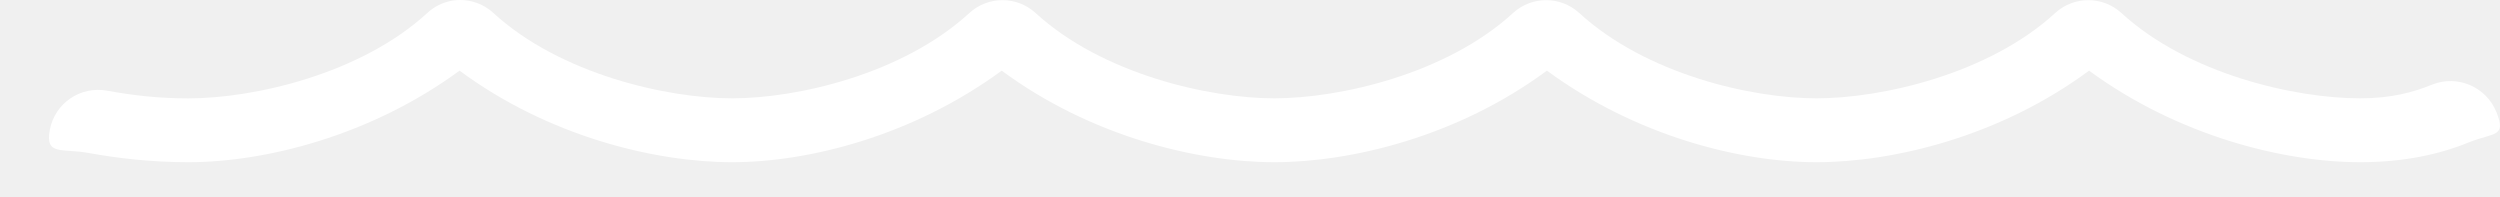
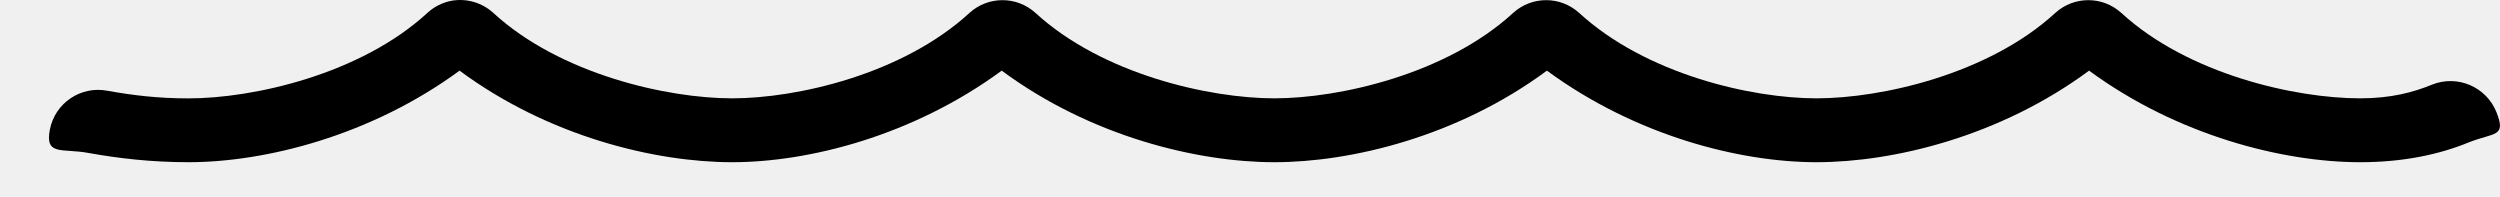
- <svg xmlns="http://www.w3.org/2000/svg" width="51" height="4" fill="none">
-   <path fill="#fff" d="M9.219 0.014C9.032 0.048 8.859 0.134 8.719 0.263C7.356 1.516 5.17 2.007 3.845 2.007C3.225 2.007 2.704 1.944 2.189 1.851C1.645 1.748 1.121 2.103 1.017 2.645C0.913 3.187 1.27 3.019 1.814 3.122C2.41 3.229 3.084 3.309 3.845 3.309C5.406 3.309 7.562 2.772 9.375 1.441C11.192 2.786 13.368 3.309 14.936 3.309C16.497 3.309 18.622 2.772 20.435 1.441C22.252 2.785 24.428 3.309 25.996 3.309C27.564 3.309 29.74 2.786 31.557 1.441C33.37 2.772 35.495 3.309 37.056 3.309C38.624 3.309 40.8 2.786 42.617 1.441C44.43 2.772 46.586 3.309 48.147 3.309C49.028 3.309 49.762 3.151 50.365 2.904C50.883 2.698 51.134 2.803 50.927 2.287C50.72 1.771 50.132 1.52 49.615 1.726C49.23 1.884 48.775 2.006 48.147 2.006C46.822 2.006 44.637 1.515 43.273 0.262C42.892 -0.083 42.311 -0.083 41.93 0.262C40.566 1.515 38.381 2.006 37.056 2.006C35.731 2.006 33.578 1.515 32.213 0.262C31.832 -0.083 31.251 -0.083 30.87 0.262C29.506 1.515 27.321 2.006 25.996 2.006C24.671 2.006 22.487 1.515 21.122 0.262C20.741 -0.083 20.16 -0.083 19.779 0.262C18.415 1.515 16.261 2.006 14.936 2.006C13.611 2.006 11.426 1.515 10.062 0.262C9.835 0.055 9.524 -0.037 9.219 0.014Z" />
+ <svg xmlns="http://www.w3.org/2000/svg" width="51" height="4">
+   <path d="M9.219 0.014C9.032 0.048 8.859 0.134 8.719 0.263C7.356 1.516 5.17 2.007 3.845 2.007C3.225 2.007 2.704 1.944 2.189 1.851C1.645 1.748 1.121 2.103 1.017 2.645C0.913 3.187 1.27 3.019 1.814 3.122C2.41 3.229 3.084 3.309 3.845 3.309C5.406 3.309 7.562 2.772 9.375 1.441C11.192 2.786 13.368 3.309 14.936 3.309C16.497 3.309 18.622 2.772 20.435 1.441C22.252 2.785 24.428 3.309 25.996 3.309C27.564 3.309 29.74 2.786 31.557 1.441C33.37 2.772 35.495 3.309 37.056 3.309C38.624 3.309 40.8 2.786 42.617 1.441C44.43 2.772 46.586 3.309 48.147 3.309C49.028 3.309 49.762 3.151 50.365 2.904C50.883 2.698 51.134 2.803 50.927 2.287C50.72 1.771 50.132 1.52 49.615 1.726C49.23 1.884 48.775 2.006 48.147 2.006C46.822 2.006 44.637 1.515 43.273 0.262C42.892 -0.083 42.311 -0.083 41.93 0.262C40.566 1.515 38.381 2.006 37.056 2.006C35.731 2.006 33.578 1.515 32.213 0.262C31.832 -0.083 31.251 -0.083 30.87 0.262C29.506 1.515 27.321 2.006 25.996 2.006C24.671 2.006 22.487 1.515 21.122 0.262C20.741 -0.083 20.16 -0.083 19.779 0.262C18.415 1.515 16.261 2.006 14.936 2.006C13.611 2.006 11.426 1.515 10.062 0.262C9.835 0.055 9.524 -0.037 9.219 0.014Z" />
</svg>
